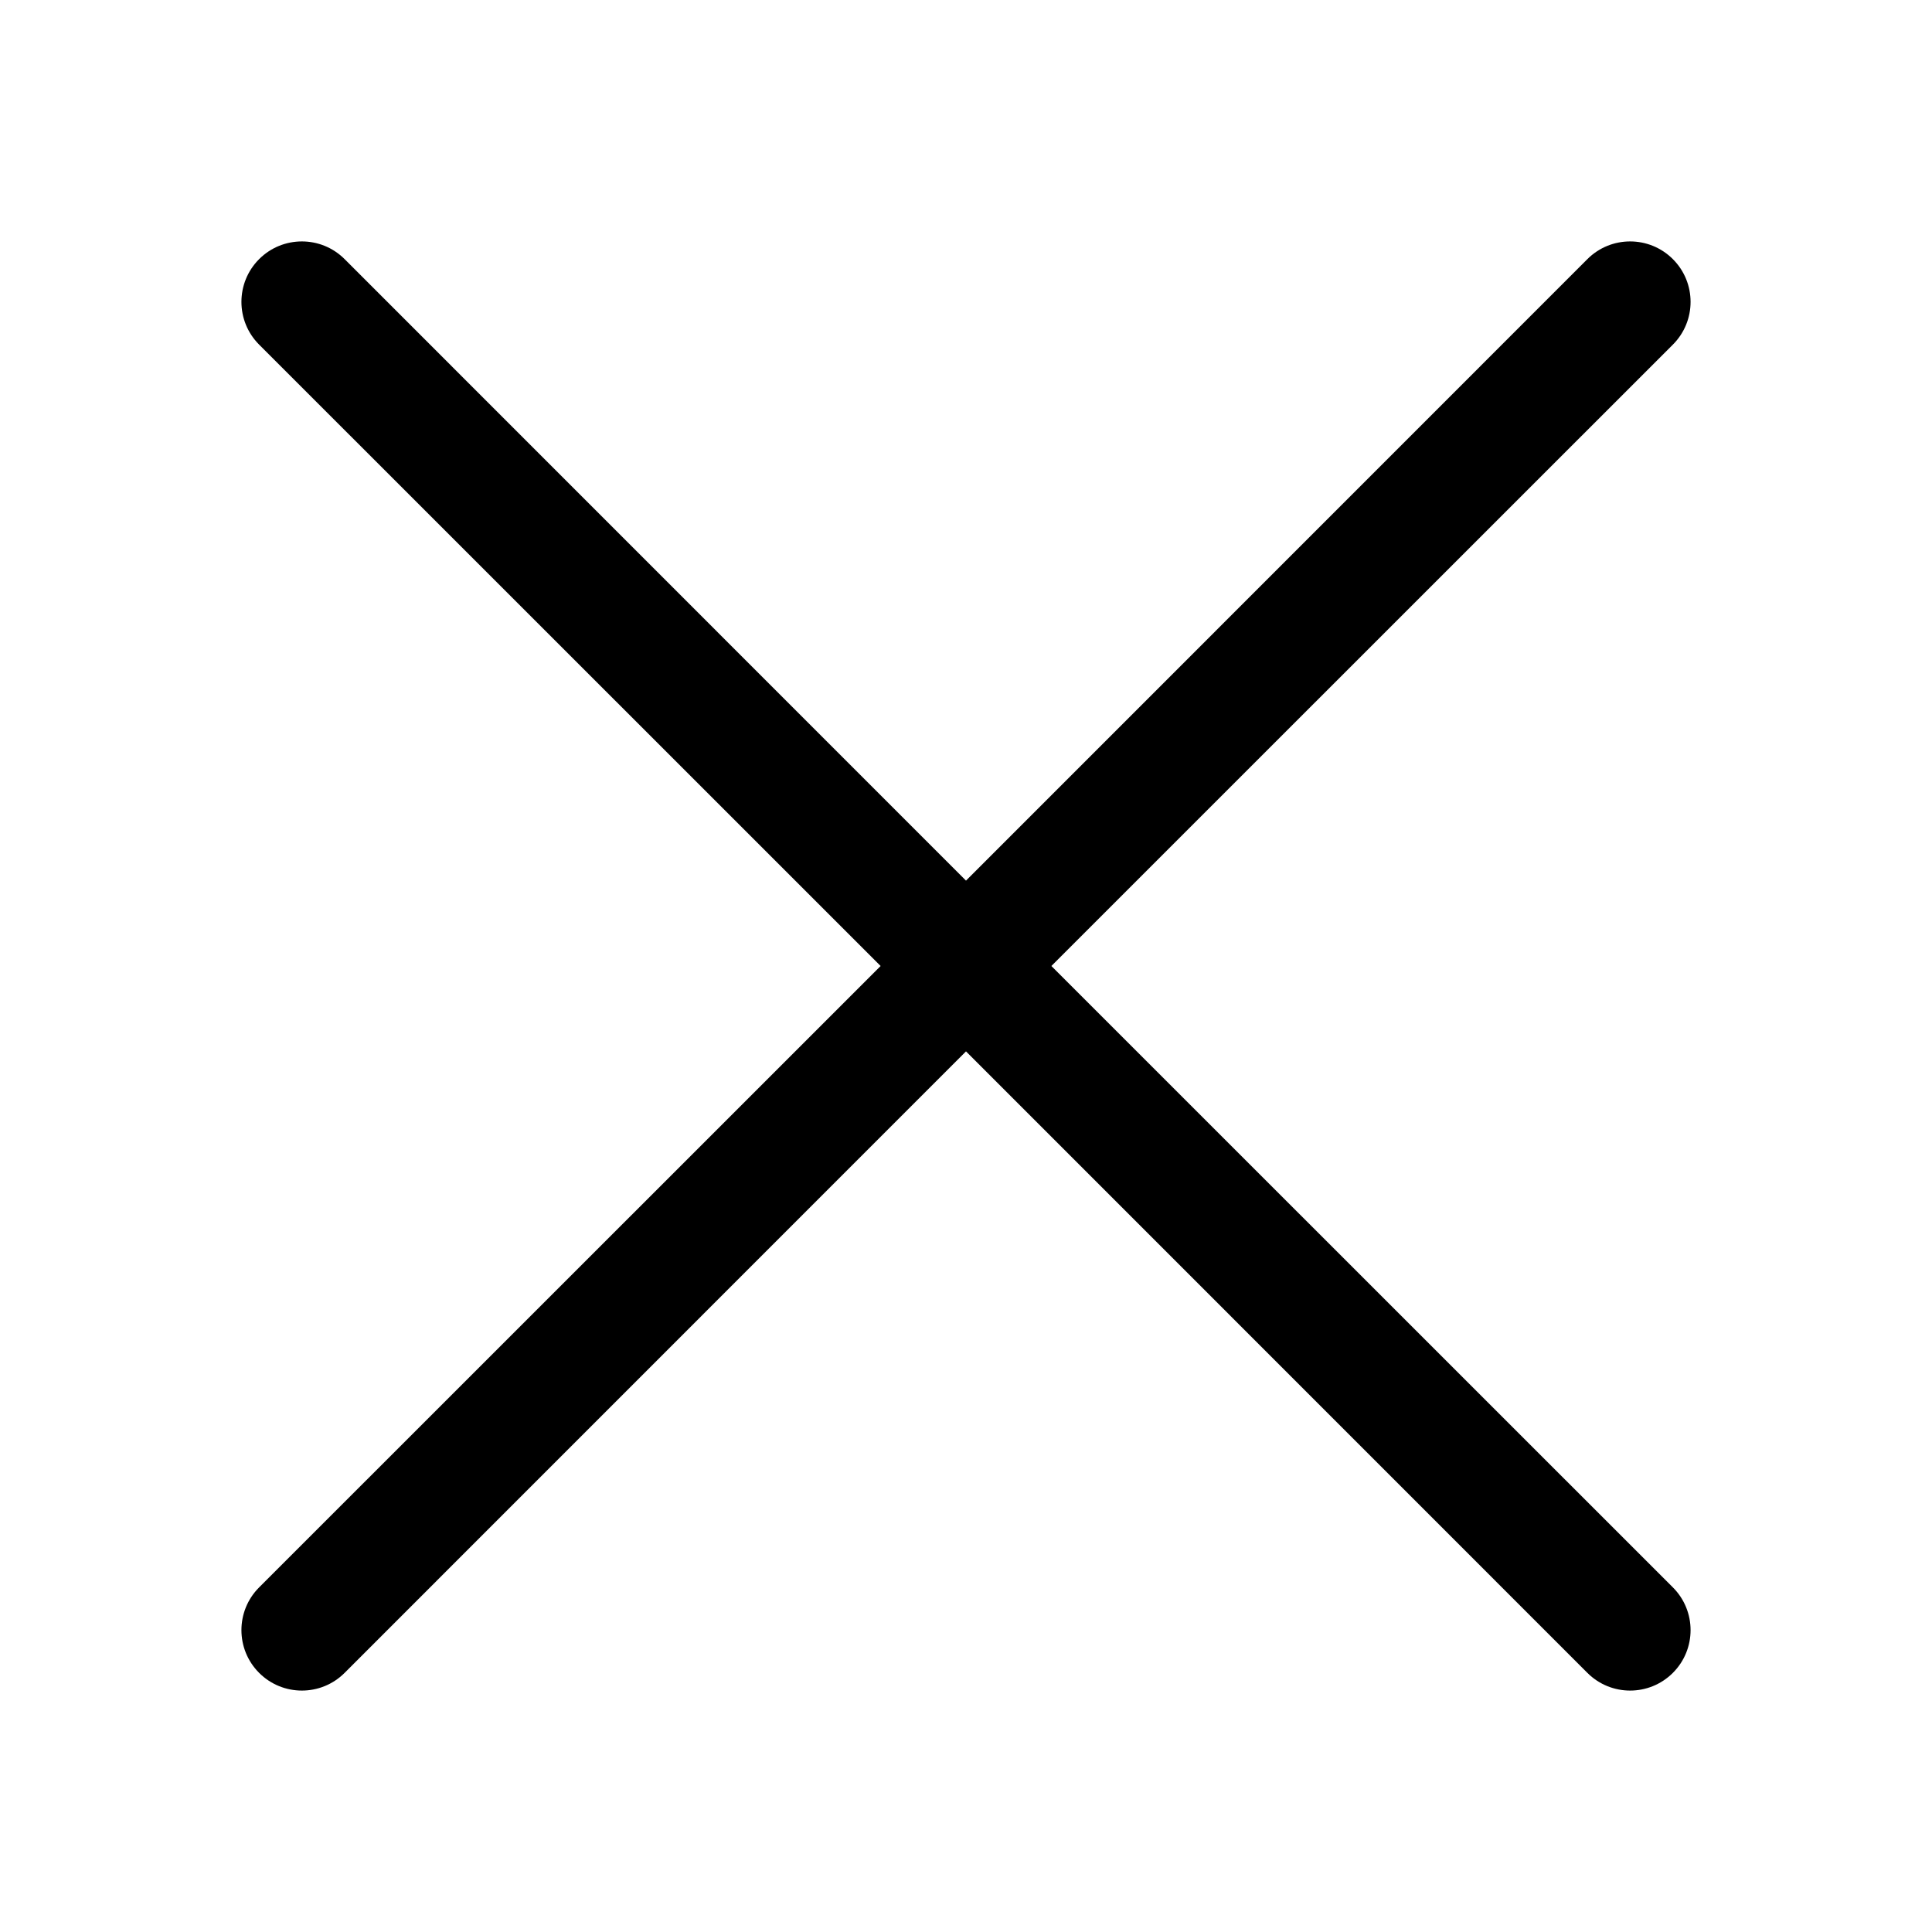
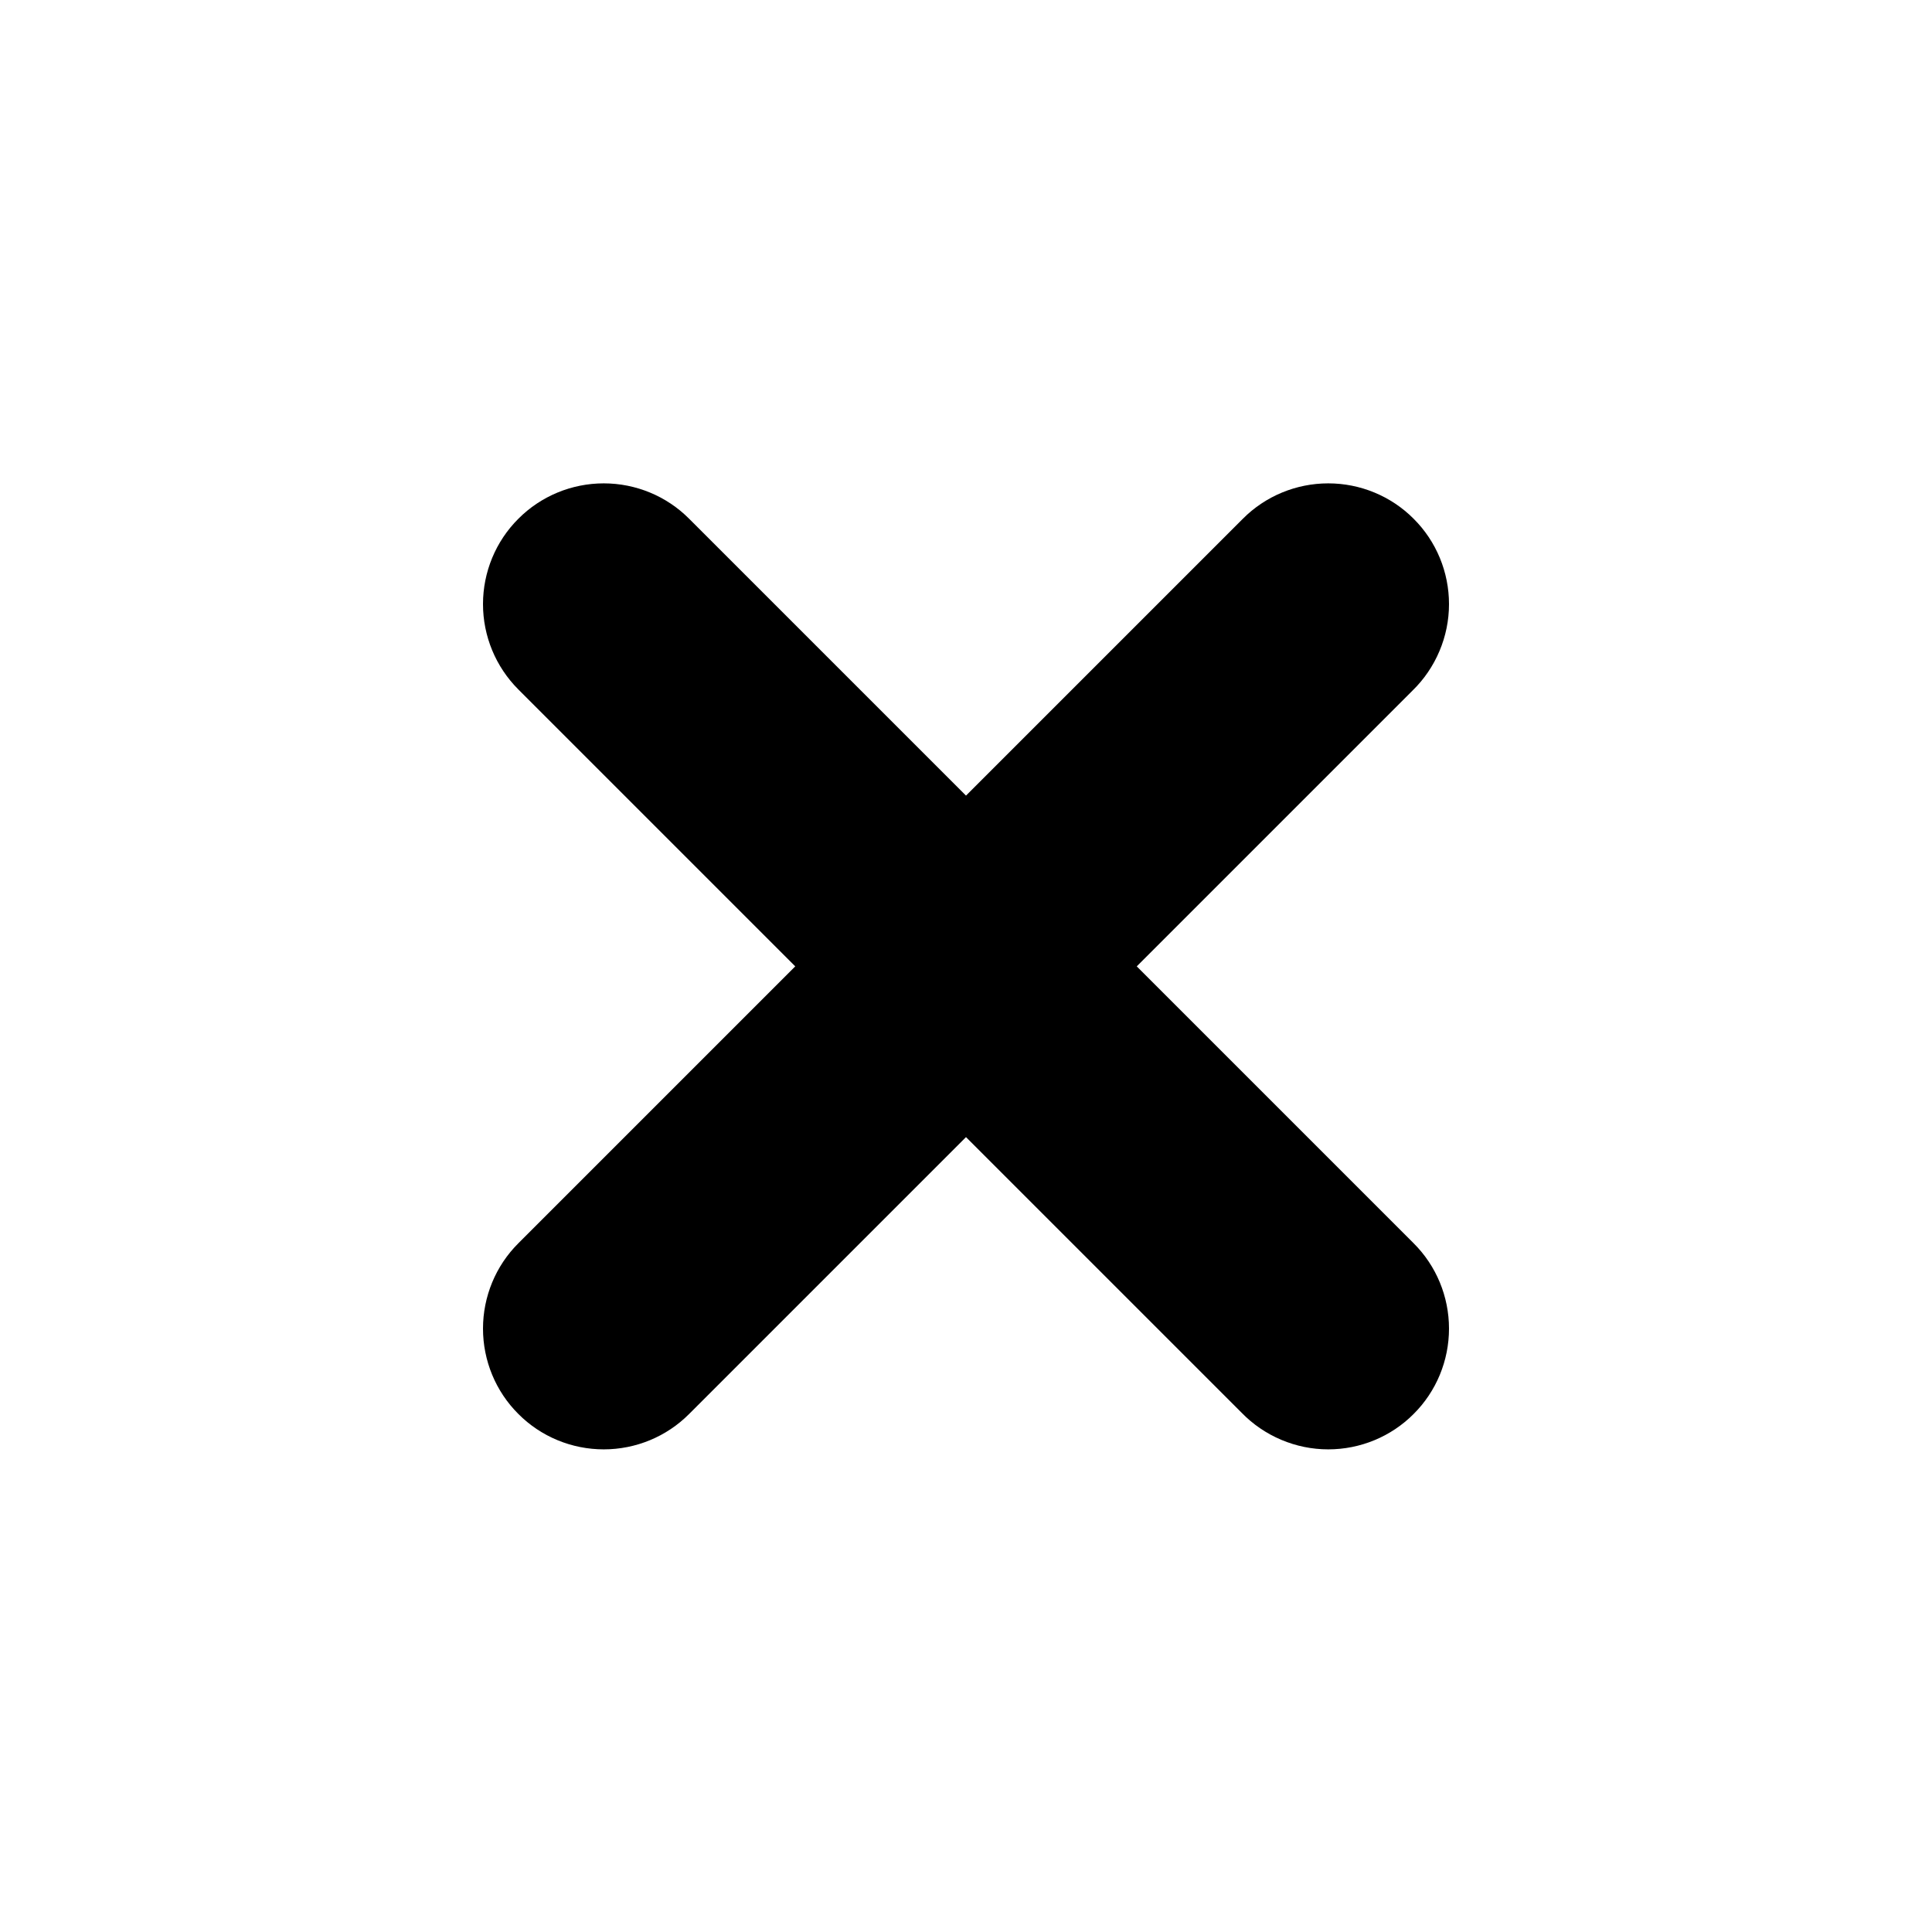
- <svg xmlns="http://www.w3.org/2000/svg" width="20" height="20" fill="currentColor" class="bi bi-x-lg" viewBox="0 0 16 16">
-   <path d="M2.146 2.854a.5.5 0 1 1 .708-.708L8 7.293l5.146-5.147a.5.5 0 0 1 .708.708L8.707 8l5.147 5.146a.5.5 0 0 1-.708.708L8 8.707l-5.146 5.147a.5.5 0 0 1-.708-.708L7.293 8z" />
+ <svg xmlns="http://www.w3.org/2000/svg" width="16" height="16" viewBox="0 0 16 16" fill="currentColor">
+   <path d="M5 4.003C4.735 4.003 4.48 4.108 4.293 4.296C4.105 4.483 4 4.738 4 5.003C4 5.268 4.105 5.522 4.293 5.71L6.586 8.003L4.293 10.296C4.105 10.483 4 10.738 4 11.003C4 11.268 4.105 11.523 4.293 11.71C4.48 11.898 4.735 12.003 5 12.003C5.265 12.003 5.52 11.898 5.707 11.71L8 9.417L10.283 11.7C10.376 11.796 10.488 11.872 10.611 11.924C10.734 11.976 10.866 12.003 11 12.003C11.265 12.003 11.52 11.898 11.707 11.71C11.895 11.523 12 11.268 12 11.003C12 10.738 11.895 10.483 11.707 10.296L9.414 8.003L11.697 5.72C11.793 5.627 11.869 5.515 11.921 5.392C11.973 5.269 12 5.137 12 5.003C12 4.738 11.895 4.483 11.707 4.296C11.52 4.108 11.265 4.003 11 4.003C10.735 4.003 10.48 4.108 10.293 4.296L8 6.589L5.717 4.306C5.714 4.303 5.71 4.299 5.707 4.296C5.52 4.108 5.265 4.003 5 4.003Z" />
</svg>
